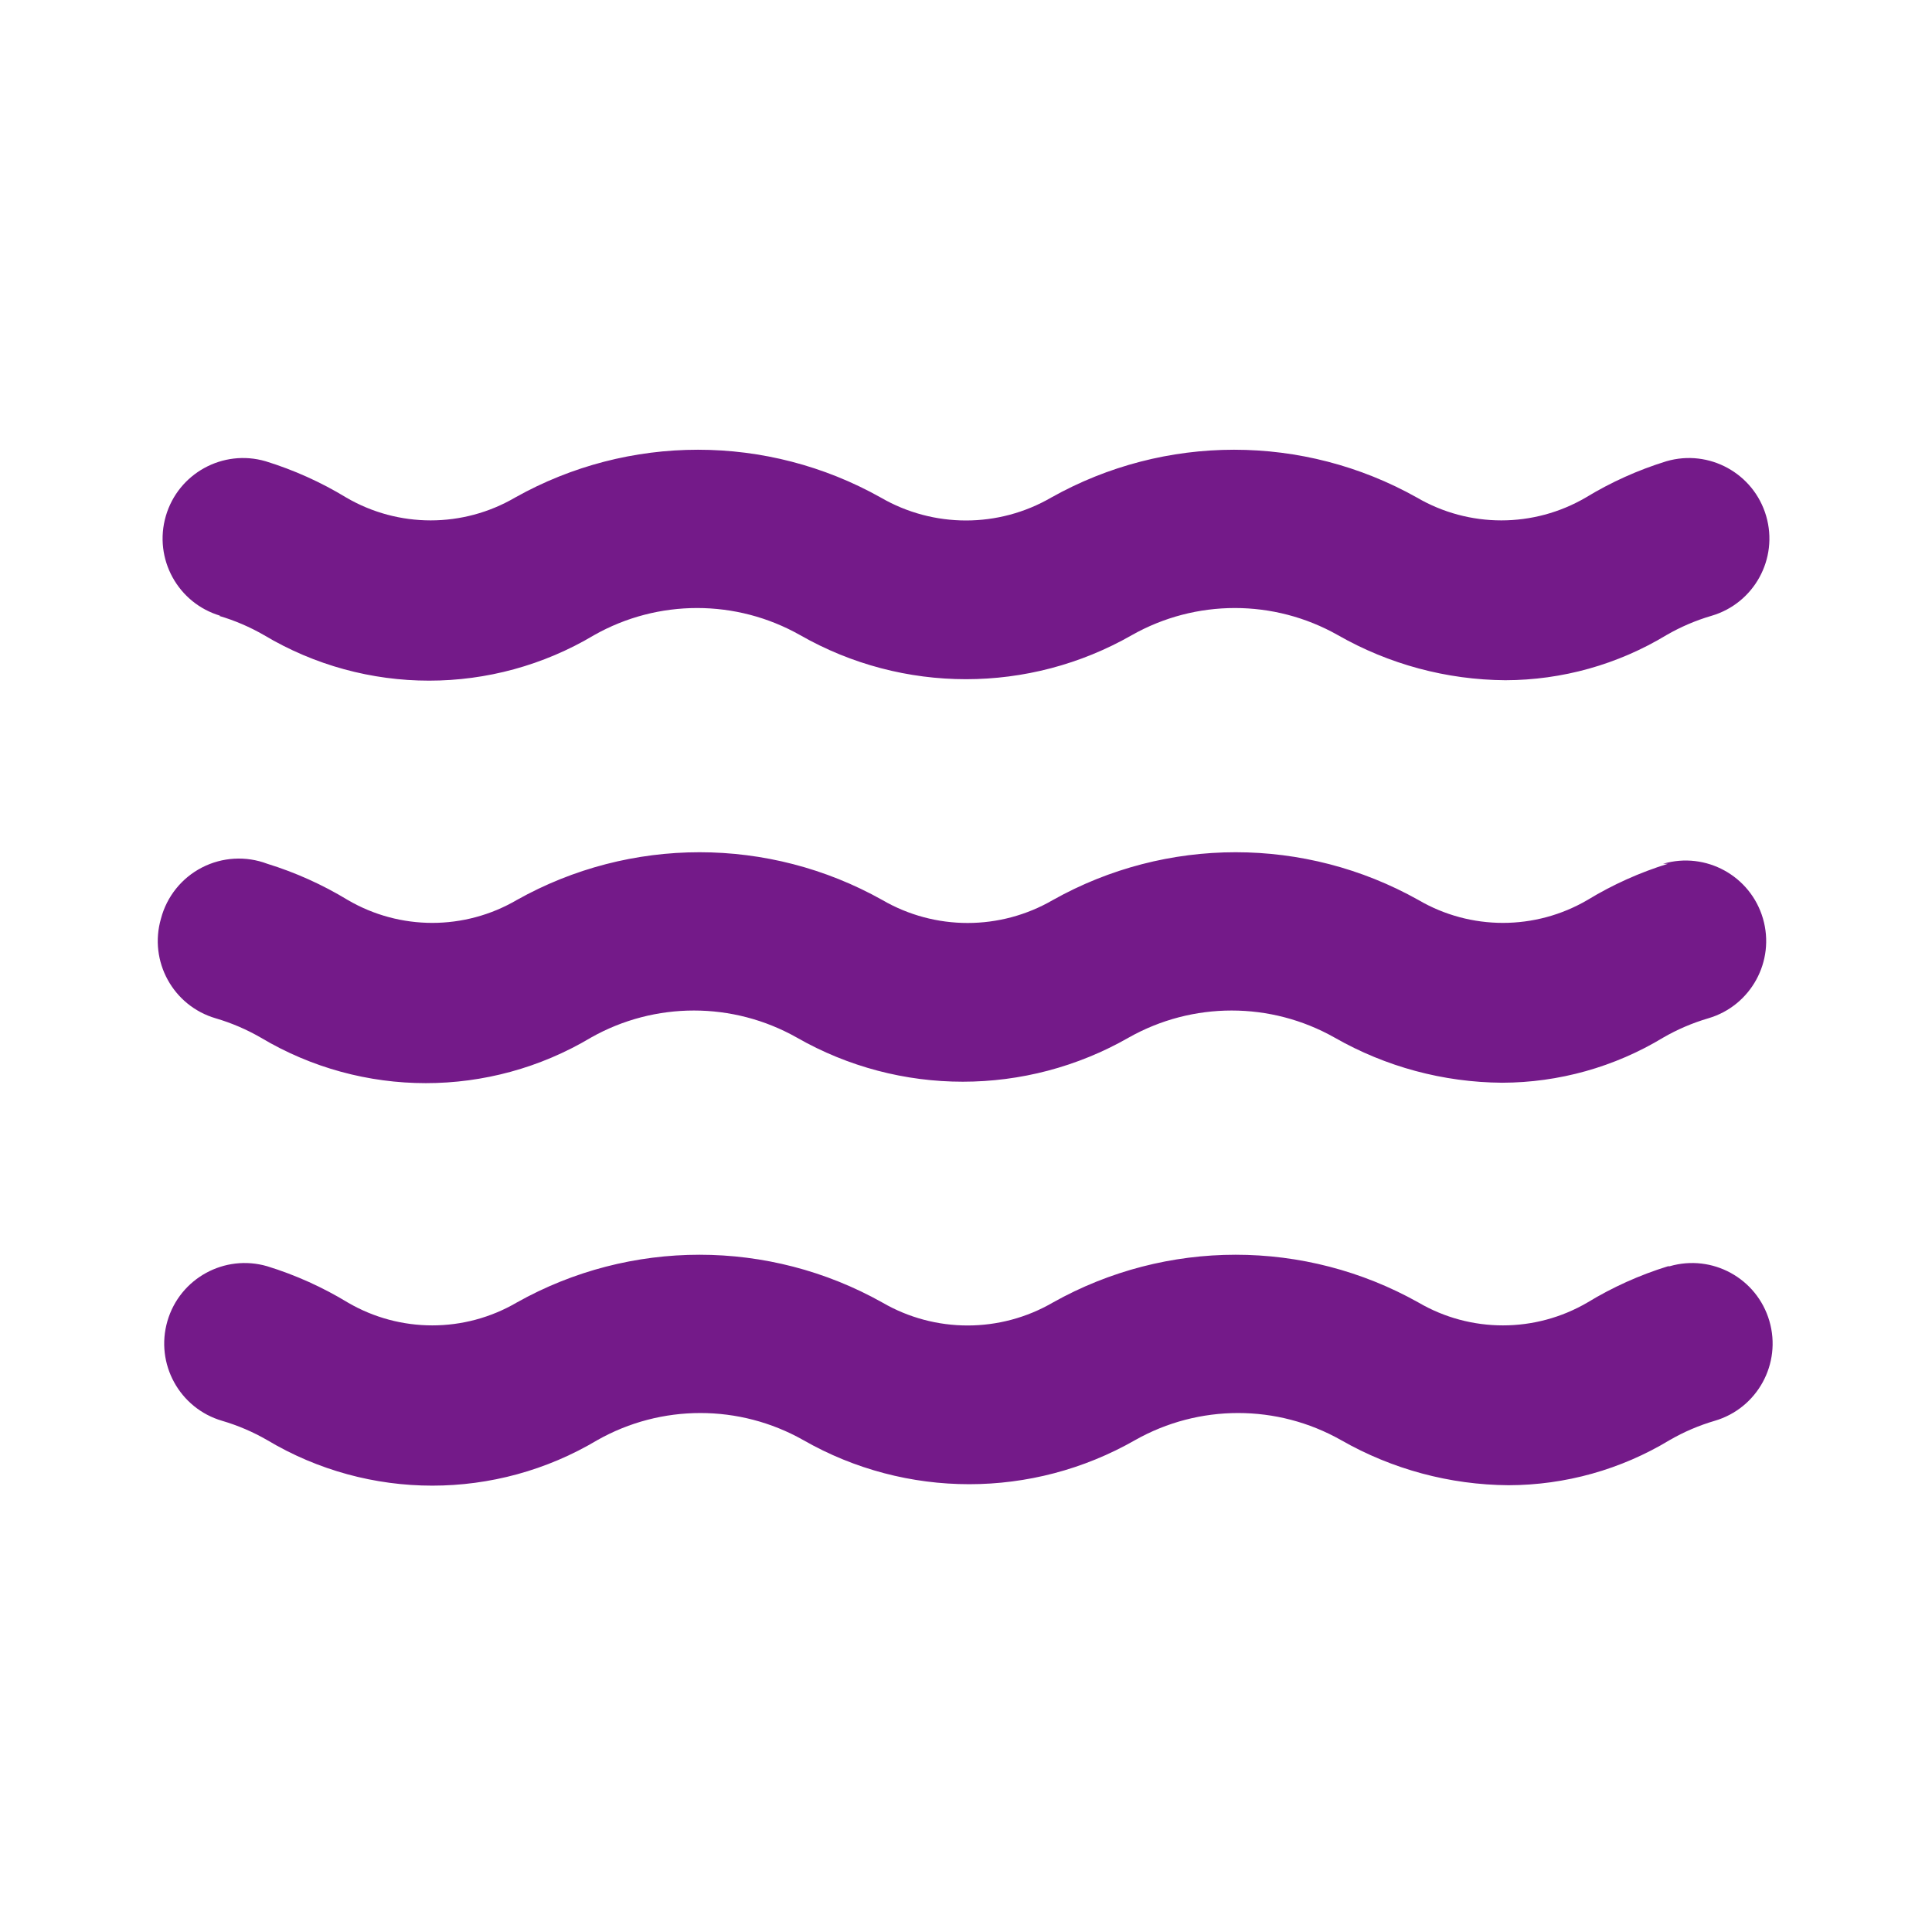
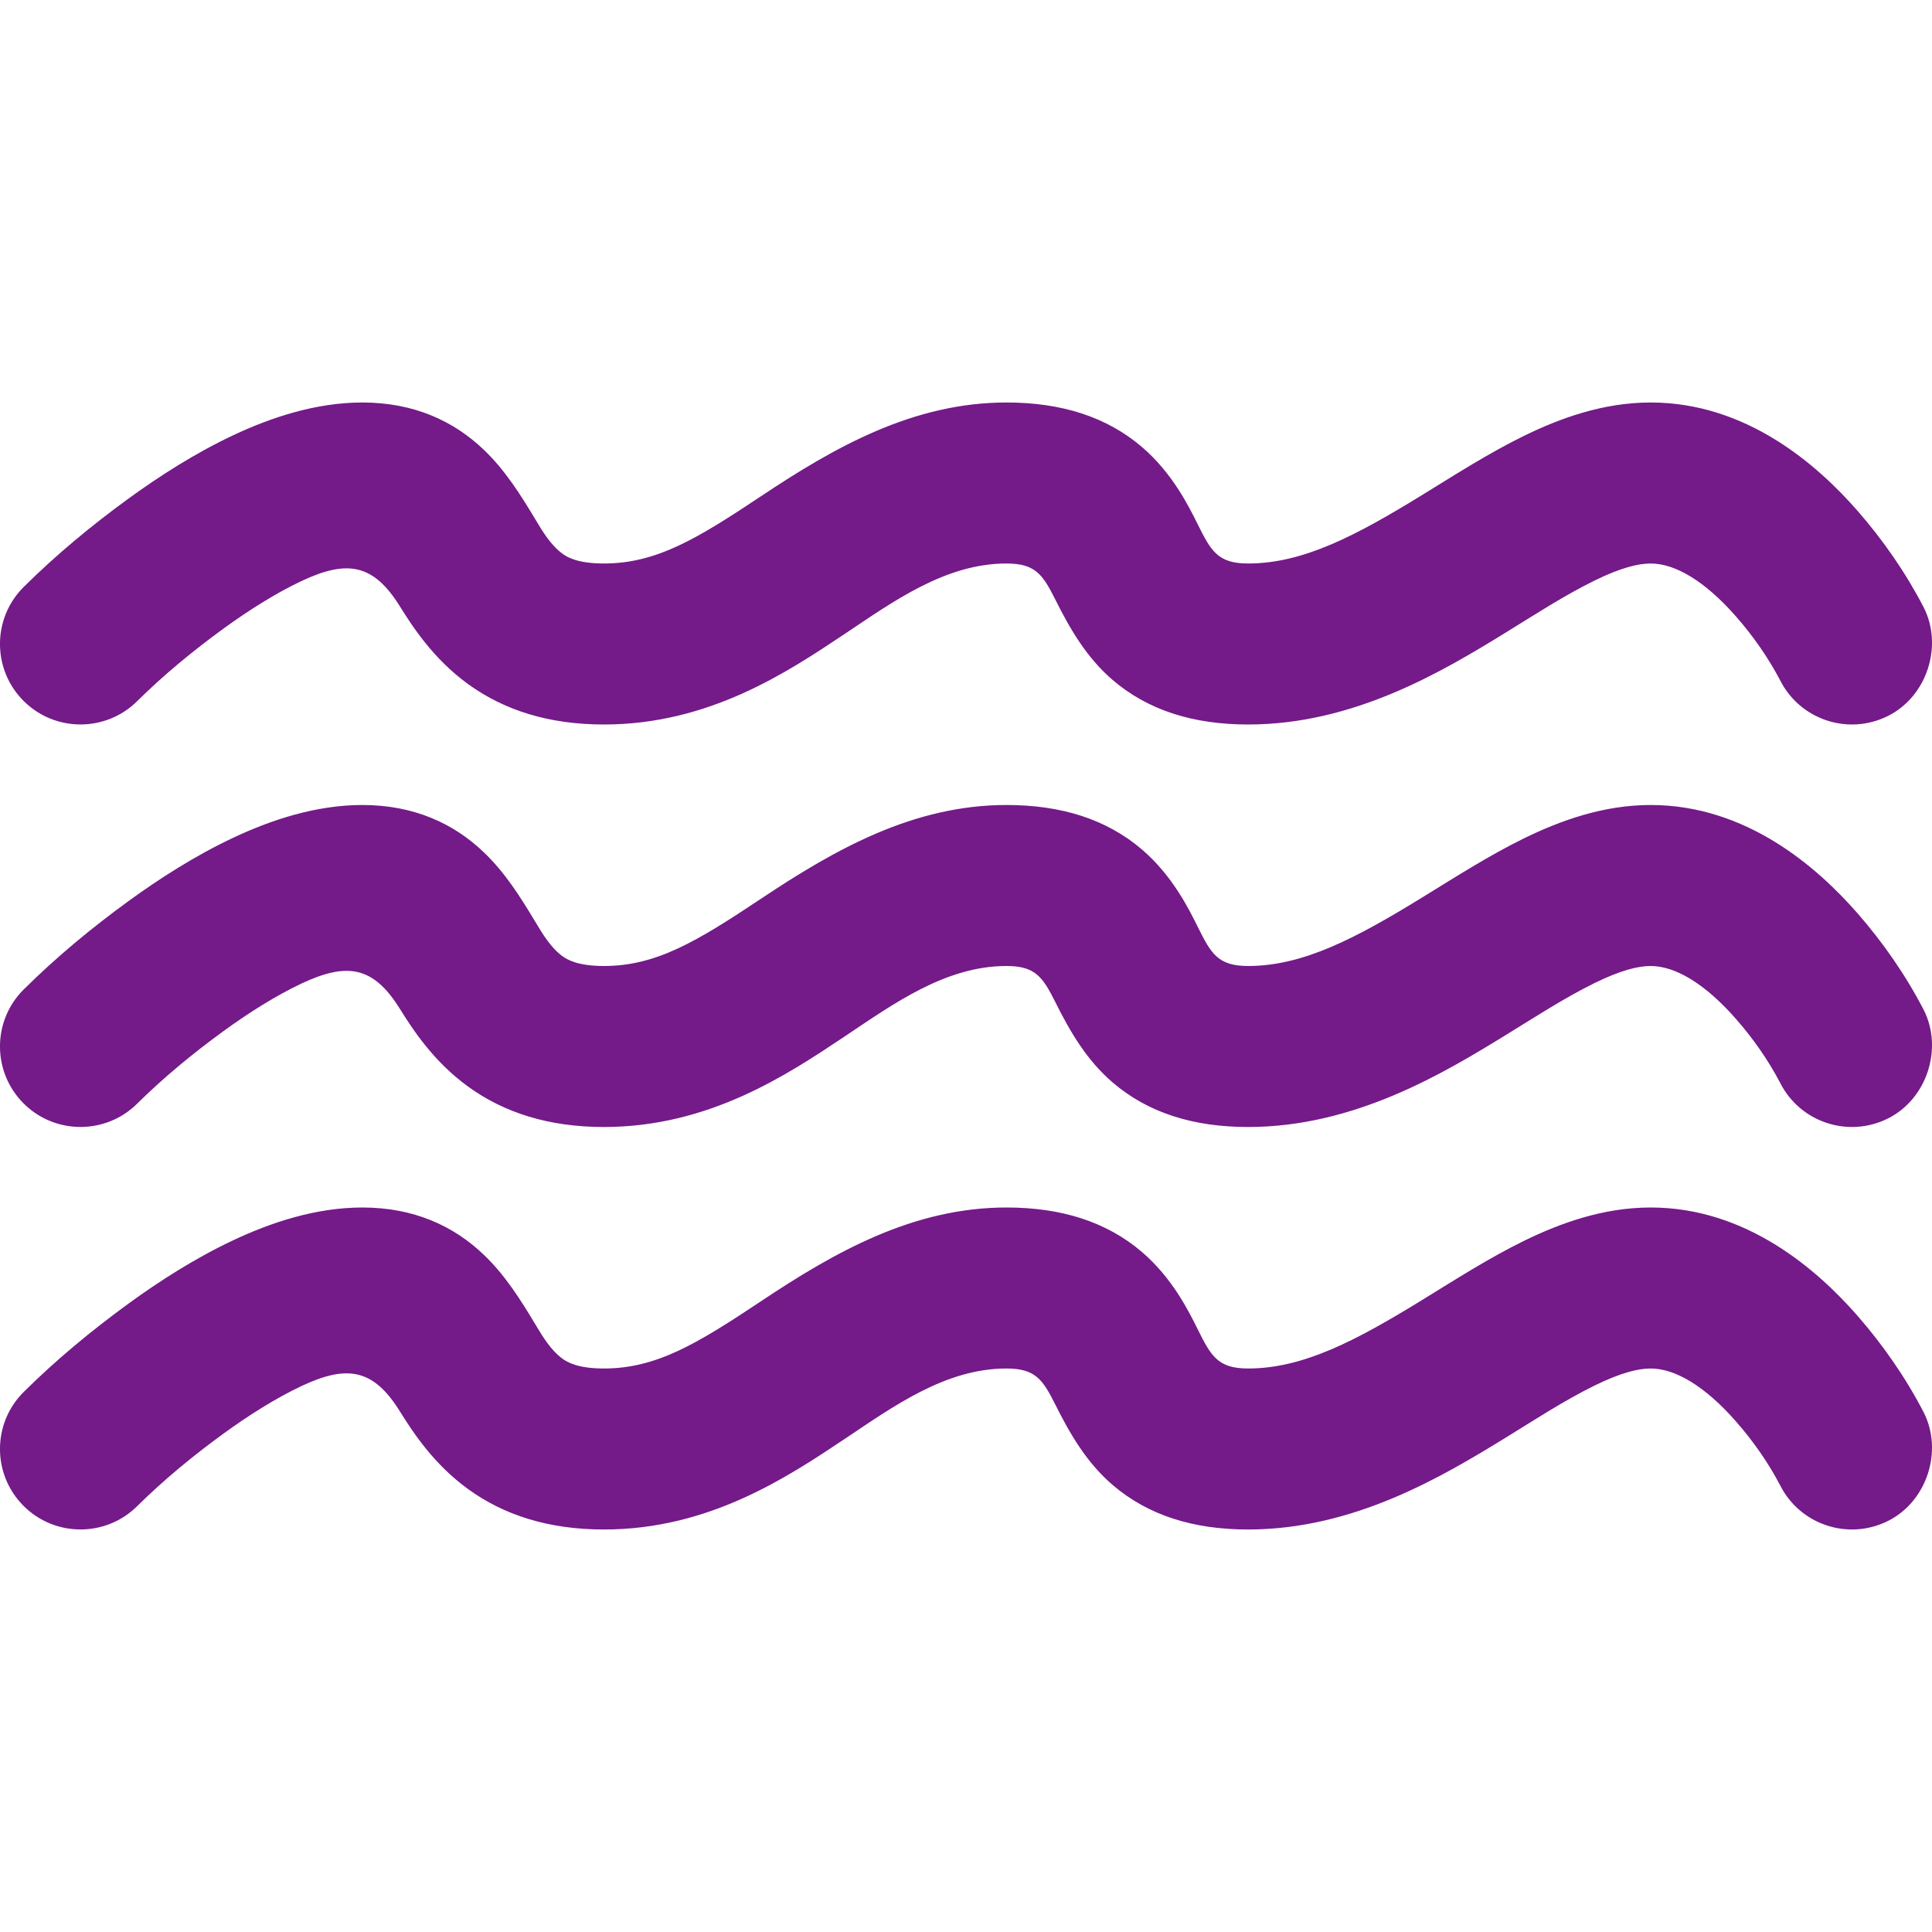
- <svg xmlns="http://www.w3.org/2000/svg" width="800px" height="800px" viewBox="0 0 24 24">
-   <path fill="#741a89" d="M2.72,7.65a2.56,2.56,0,0,1,.56.24,4,4,0,0,0,4.1,0,2.6,2.6,0,0,1,2.56,0,4.15,4.15,0,0,0,4.12,0,2.6,2.6,0,0,1,2.56,0,4.25,4.25,0,0,0,2.08.56,3.88,3.88,0,0,0,2-.56,2.56,2.56,0,0,1,.56-.24,1,1,0,0,0-.56-1.92,4.45,4.45,0,0,0-1,.45,2.08,2.08,0,0,1-2.1,0,4.64,4.64,0,0,0-4.54,0,2.11,2.11,0,0,1-2.12,0,4.64,4.64,0,0,0-4.54,0,2.08,2.08,0,0,1-2.1,0,4.45,4.45,0,0,0-1-.45,1,1,0,1,0-.56,1.92Zm18,8.08a4.45,4.45,0,0,0-1,.45,2.08,2.08,0,0,1-2.1,0,4.64,4.64,0,0,0-4.54,0,2.11,2.11,0,0,1-2.12,0,4.64,4.64,0,0,0-4.54,0,2.08,2.08,0,0,1-2.1,0,4.45,4.45,0,0,0-1-.45,1,1,0,1,0-.56,1.92,2.56,2.56,0,0,1,.56.24,4,4,0,0,0,4.1,0,2.6,2.6,0,0,1,2.56,0,4.15,4.15,0,0,0,4.12,0,2.6,2.6,0,0,1,2.56,0,4.25,4.25,0,0,0,2.08.56,3.88,3.88,0,0,0,2-.56,2.56,2.56,0,0,1,.56-.24,1,1,0,0,0-.56-1.92Zm0-5a4.45,4.45,0,0,0-1,.45,2.08,2.08,0,0,1-2.1,0,4.64,4.64,0,0,0-4.54,0,2.11,2.11,0,0,1-2.12,0,4.64,4.64,0,0,0-4.54,0,2.08,2.08,0,0,1-2.1,0,4.45,4.45,0,0,0-1-.45A1,1,0,0,0,2,11.41a1,1,0,0,0,.68,1.24,2.56,2.56,0,0,1,.56.24,4,4,0,0,0,4.1,0,2.6,2.6,0,0,1,2.56,0,4.15,4.15,0,0,0,4.12,0,2.6,2.6,0,0,1,2.56,0,4.25,4.25,0,0,0,2.08.56,3.88,3.88,0,0,0,2-.56,2.56,2.56,0,0,1,.56-.24,1,1,0,0,0-.56-1.92Z" />
+ <svg xmlns="http://www.w3.org/2000/svg" width="800px" height="800px" viewBox="0 0 24 24" fill="none">
+   <path d="M22.112 8.448C22.359 8.941 22.959 9.141 23.453 8.894C23.936 8.653 24.14 8.027 23.898 7.547C23.674 7.114 23.391 6.707 23.071 6.341C22.581 5.782 21.702 5 20.505 5C19.912 5 19.377 5.197 18.932 5.414C18.494 5.629 18.083 5.893 17.668 6.148C16.837 6.659 16.186 7 15.504 7C15.126 7 15.042 6.841 14.88 6.516C14.766 6.286 14.562 5.875 14.186 5.553C13.745 5.176 13.183 5 12.503 5C11.35 5 10.378 5.547 9.448 6.168C8.665 6.689 8.156 7 7.502 7C7.184 7 7.053 6.926 6.988 6.879C6.842 6.772 6.744 6.608 6.651 6.453C6.467 6.146 6.274 5.84 6.014 5.591C5.639 5.23 5.142 5 4.501 5C3.919 5 3.359 5.189 2.895 5.408C2.421 5.631 1.974 5.919 1.6 6.191C1.14 6.525 0.697 6.892 0.293 7.293C-0.098 7.683 -0.098 8.316 0.293 8.707C0.683 9.097 1.317 9.097 1.707 8.707C2.038 8.38 2.401 8.082 2.776 7.809C3.09 7.581 3.425 7.369 3.747 7.217C4.312 6.952 4.637 7.002 4.966 7.53C5.13 7.793 5.387 8.187 5.812 8.496C6.263 8.824 6.82 9 7.502 9C8.808 9 9.78 8.351 10.493 7.875C11.098 7.471 11.744 7 12.503 7C12.86 7 12.953 7.136 13.109 7.447C13.293 7.817 13.503 8.174 13.822 8.447C14.262 8.824 14.824 9 15.504 9C16.822 9 17.922 8.34 18.716 7.851C19.076 7.629 19.432 7.397 19.812 7.21C20.133 7.053 20.349 7 20.505 7C20.809 7 21.18 7.218 21.565 7.658C21.776 7.898 21.963 8.165 22.112 8.448Z" fill="#741a89" />
+   <path d="M23.453 13.894C22.959 14.141 22.359 13.941 22.112 13.448C21.963 13.165 21.776 12.898 21.565 12.658C21.18 12.218 20.809 12 20.505 12C20.349 12 20.133 12.053 19.812 12.21C19.432 12.397 19.076 12.63 18.716 12.851C17.922 13.34 16.822 14 15.504 14C14.824 14 14.262 13.824 13.822 13.447C13.503 13.174 13.293 12.818 13.109 12.447C12.953 12.136 12.86 12 12.503 12C11.744 12 11.098 12.471 10.493 12.875C9.78 13.351 8.808 14 7.502 14C6.82 14 6.263 13.824 5.812 13.496C5.387 13.187 5.13 12.793 4.966 12.53C4.637 12.002 4.312 11.952 3.747 12.217C3.425 12.369 3.09 12.581 2.776 12.809C2.401 13.082 2.038 13.38 1.707 13.707C1.317 14.097 0.683 14.097 0.293 13.707C-0.098 13.316 -0.098 12.683 0.293 12.293C0.697 11.892 1.14 11.525 1.6 11.191C1.974 10.919 2.421 10.631 2.895 10.408C3.359 10.189 3.919 10 4.501 10C5.142 10 5.639 10.23 6.014 10.591C6.274 10.84 6.467 11.146 6.651 11.453C6.744 11.608 6.842 11.772 6.988 11.879C7.053 11.925 7.184 12 7.502 12C8.156 12 8.665 11.689 9.448 11.168C10.378 10.547 11.35 10 12.503 10C13.183 10 13.745 10.176 14.186 10.553C14.562 10.875 14.766 11.286 14.88 11.516C15.042 11.841 15.126 12 15.504 12C16.186 12 16.837 11.659 17.668 11.148C18.083 10.893 18.494 10.629 18.932 10.414C19.377 10.197 19.912 10 20.505 10C21.702 10 22.581 10.782 23.071 11.341C23.391 11.707 23.674 12.114 23.898 12.547C24.14 13.027 23.936 13.653 23.453 13.894Z" fill="#741a89" />
+   <path d="M23.453 18.894C22.959 19.141 22.359 18.941 22.112 18.448C21.963 18.165 21.776 17.898 21.565 17.658C21.18 17.218 20.809 17 20.505 17C20.349 17 20.133 17.053 19.812 17.21C19.432 17.397 19.076 17.63 18.716 17.852C17.922 18.34 16.822 19 15.504 19C14.824 19 14.262 18.824 13.822 18.447C13.503 18.174 13.293 17.817 13.109 17.447C12.953 17.136 12.86 17 12.503 17C11.744 17 11.098 17.471 10.493 17.875C9.78 18.351 8.808 19 7.502 19C6.82 19 6.263 18.824 5.812 18.496C5.387 18.187 5.13 17.793 4.966 17.53C4.637 17.002 4.312 16.952 3.747 17.217C3.425 17.369 3.09 17.581 2.776 17.809C2.401 18.082 2.038 18.38 1.707 18.707C1.317 19.097 0.683 19.097 0.293 18.707C-0.098 18.316 -0.098 17.683 0.293 17.293C0.697 16.892 1.14 16.526 1.6 16.191C1.974 15.919 2.421 15.631 2.895 15.408C3.359 15.189 3.919 15 4.501 15C5.142 15 5.639 15.23 6.014 15.591C6.274 15.84 6.467 16.146 6.651 16.453C6.744 16.608 6.842 16.772 6.988 16.879C7.053 16.925 7.184 17 7.502 17C8.156 17 8.665 16.689 9.448 16.168C10.378 15.547 11.35 15 12.503 15C13.183 15 13.745 15.176 14.186 15.553C14.562 15.875 14.766 16.286 14.88 16.516C15.042 16.841 15.126 17 15.504 17C16.186 17 16.837 16.659 17.668 16.148C18.083 15.893 18.494 15.629 18.932 15.414C19.377 15.197 19.912 15 20.505 15C21.702 15 22.581 15.782 23.071 16.341C23.391 16.707 23.674 17.114 23.898 17.547C24.14 18.027 23.936 18.653 23.453 18.894Z" fill="#741a89" />
</svg>
